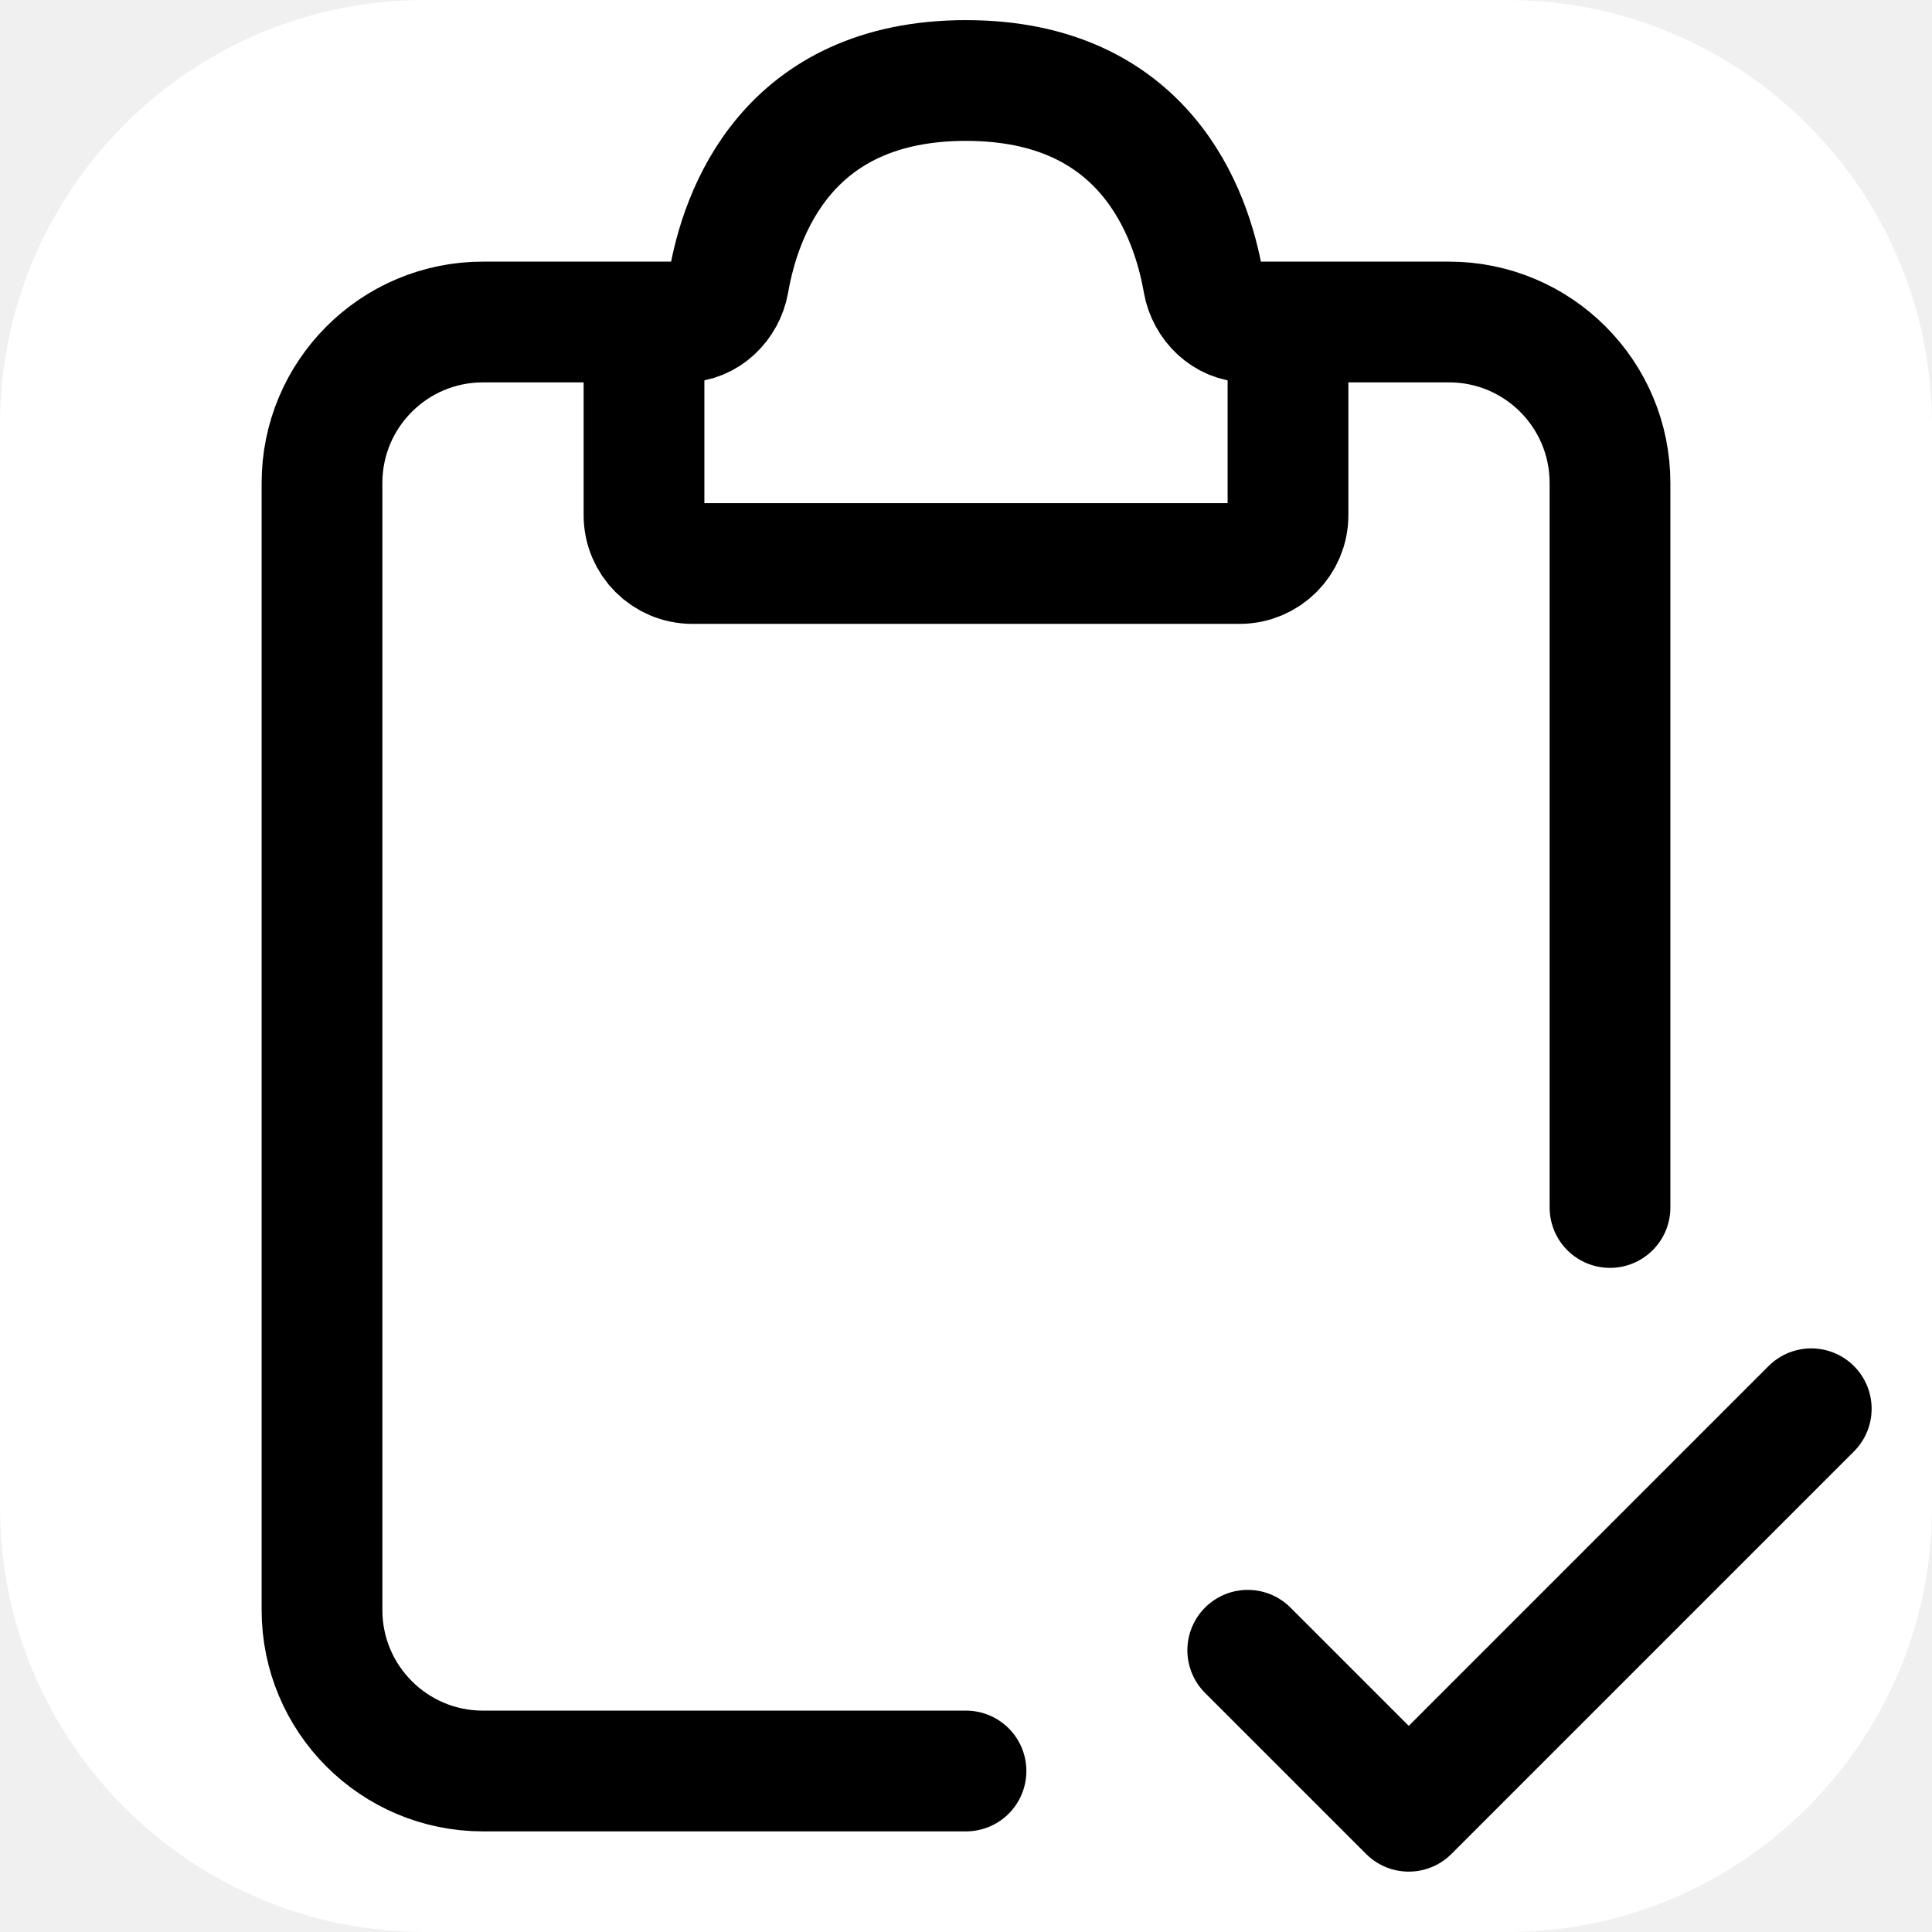
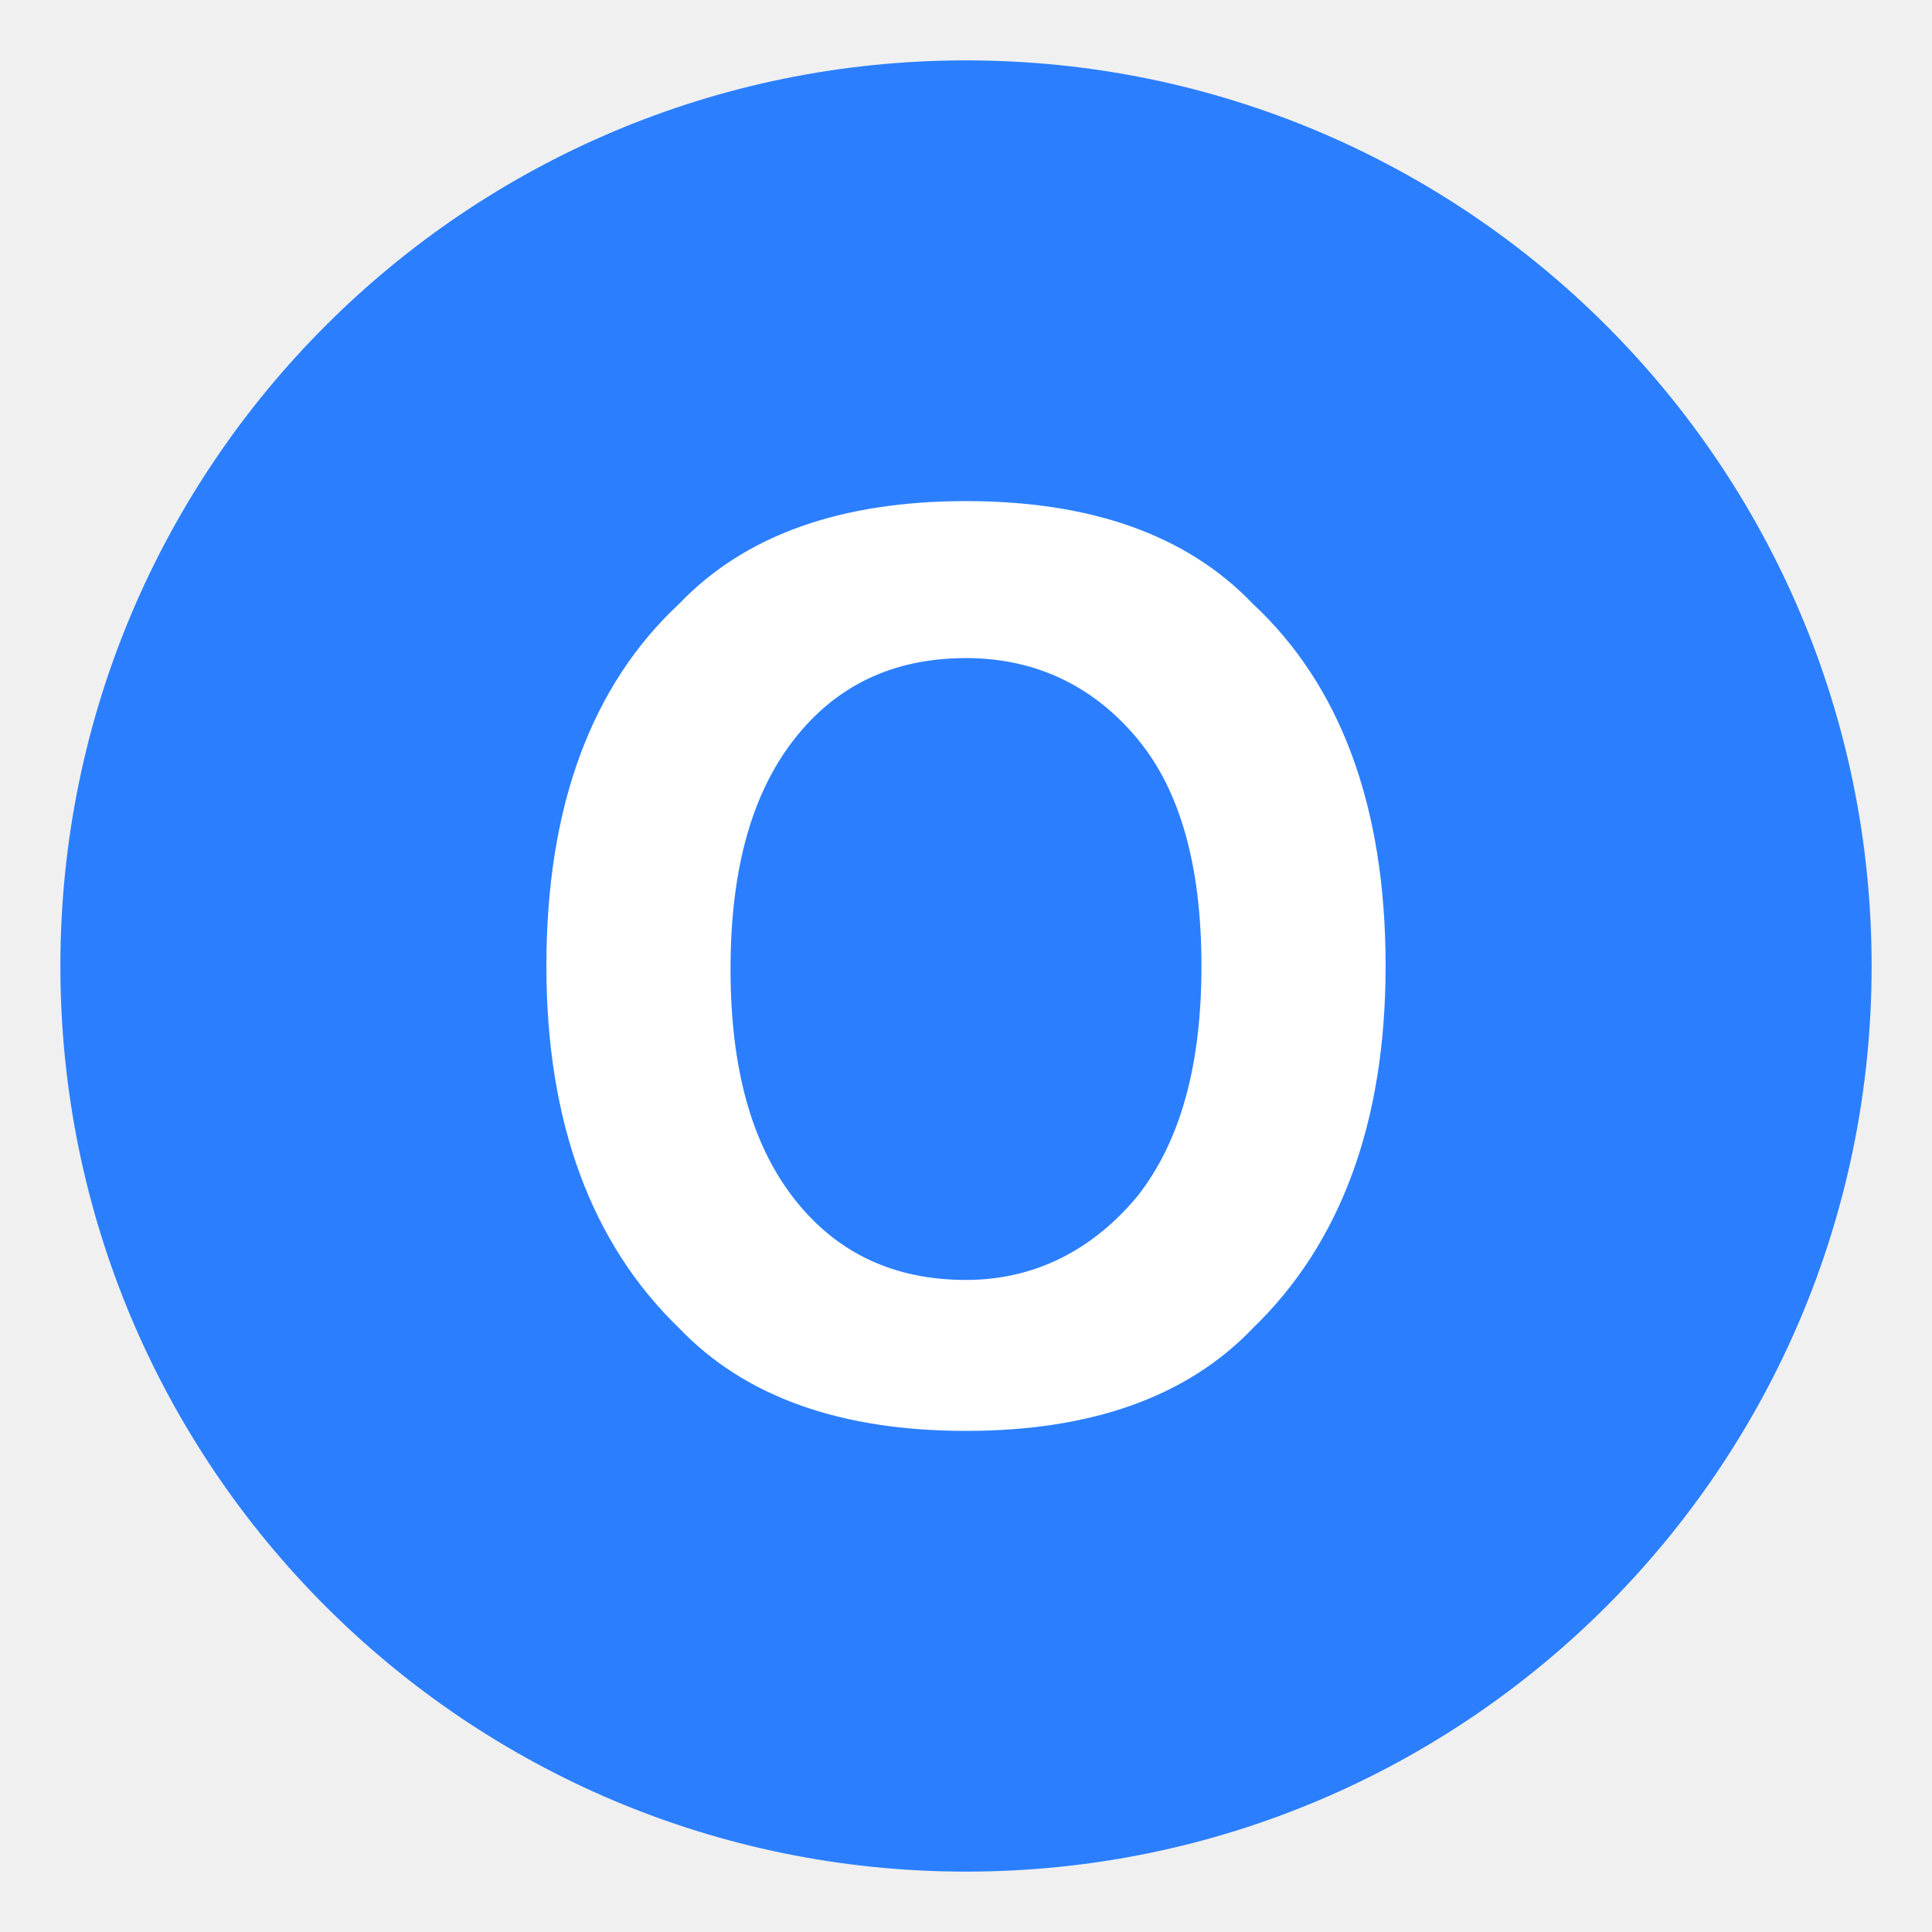
- <svg xmlns="http://www.w3.org/2000/svg" viewBox="0 0 100 100" width="512" height="512">
-   <rect width="100" height="100" rx="22" ry="22" fill="#ffffff" />
-   <svg x="0" y="0" width="100" height="100" viewBox="0 0 24 24" preserveAspectRatio="xMidYMid meet" stroke-width="1.5" fill="none" color="#000000">
-     <path d="M8.5 4H6C4.895 4 4 4.895 4 6V20C4 21.105 4.895 22 6 22H12" stroke="#000000" stroke-width="1.5" stroke-linecap="round" />
-     <path d="M15.5 4H18C19.105 4 20 4.895 20 6V15" stroke="#000000" stroke-width="1.5" stroke-linecap="round" />
-     <path d="M8 6.4V4.5C8 4.224 8.224 4 8.5 4C8.776 4 9.004 3.776 9.052 3.504C9.2 2.652 9.774 1 12 1C14.226 1 14.8 2.652 14.948 3.504C14.996 3.776 15.224 4 15.5 4C15.776 4 16 4.224 16 4.5V6.4C16 6.731 15.731 7 15.4 7H8.6C8.269 7 8 6.731 8 6.4Z" stroke="#000000" stroke-width="1.5" stroke-linecap="round" />
-     <path d="M15.5 20.5L17.5 22.5L22.5 17.5" stroke="#000000" stroke-width="1.5" stroke-linecap="round" stroke-linejoin="round" />
-   </svg>
+ <svg xmlns="http://www.w3.org/2000/svg" width="500" height="500" viewBox="0 0 64 64" aria-hidden="true" role="img" class="iconify iconify--emojione" preserveAspectRatio="xMidYMid meet">
+   <circle cx="32" cy="32" r="30" fill="#2b7fff" />
+   <path d="M41.5 44c-2.2 2.3-5.4 3.4-9.5 3.4s-7.3-1.1-9.5-3.4c-2.9-2.8-4.4-6.8-4.4-12c0-5.3 1.5-9.3 4.4-12c2.2-2.3 5.4-3.4 9.5-3.4s7.3 1.1 9.5 3.4c2.9 2.7 4.4 6.7 4.4 12c0 5.2-1.5 9.2-4.4 12m-3.8-4.4c1.4-1.8 2.1-4.3 2.1-7.6s-.7-5.8-2.1-7.5s-3.3-2.7-5.7-2.7s-4.3.9-5.7 2.7s-2.1 4.3-2.1 7.6s.7 5.8 2.1 7.6s3.3 2.7 5.7 2.7s4.3-1.1 5.7-2.8" fill="#ffffff" />
</svg>
